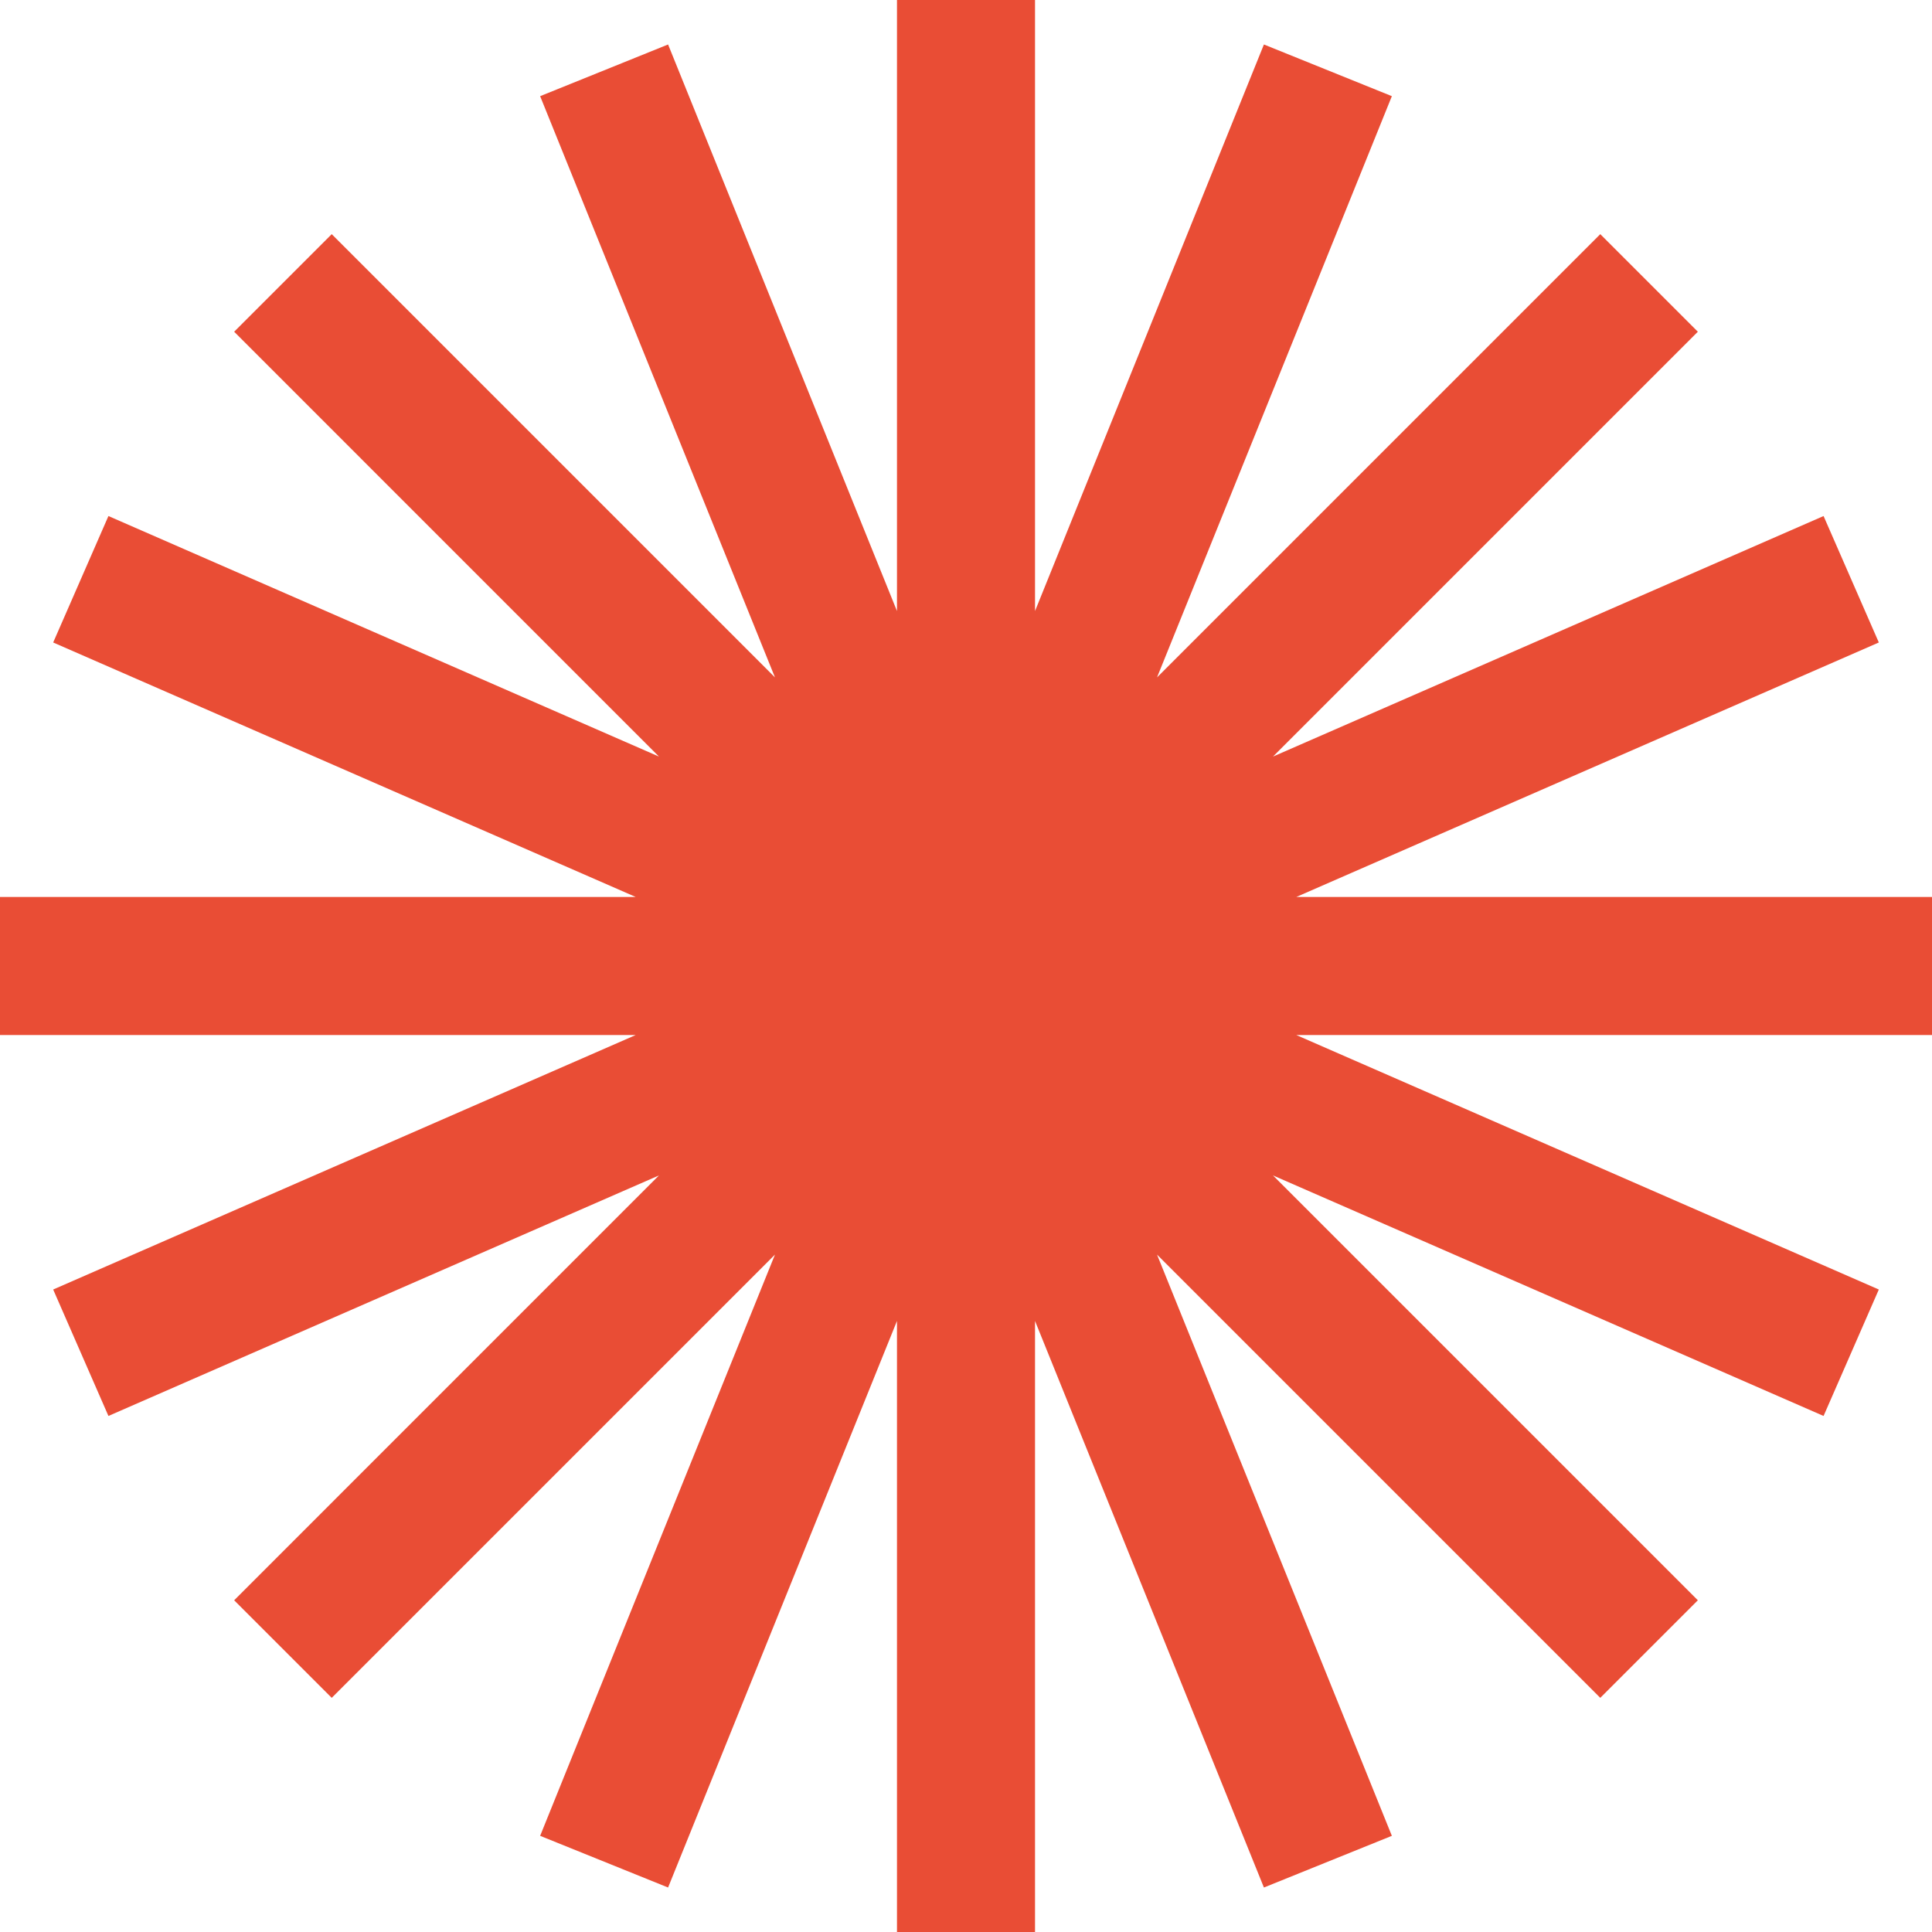
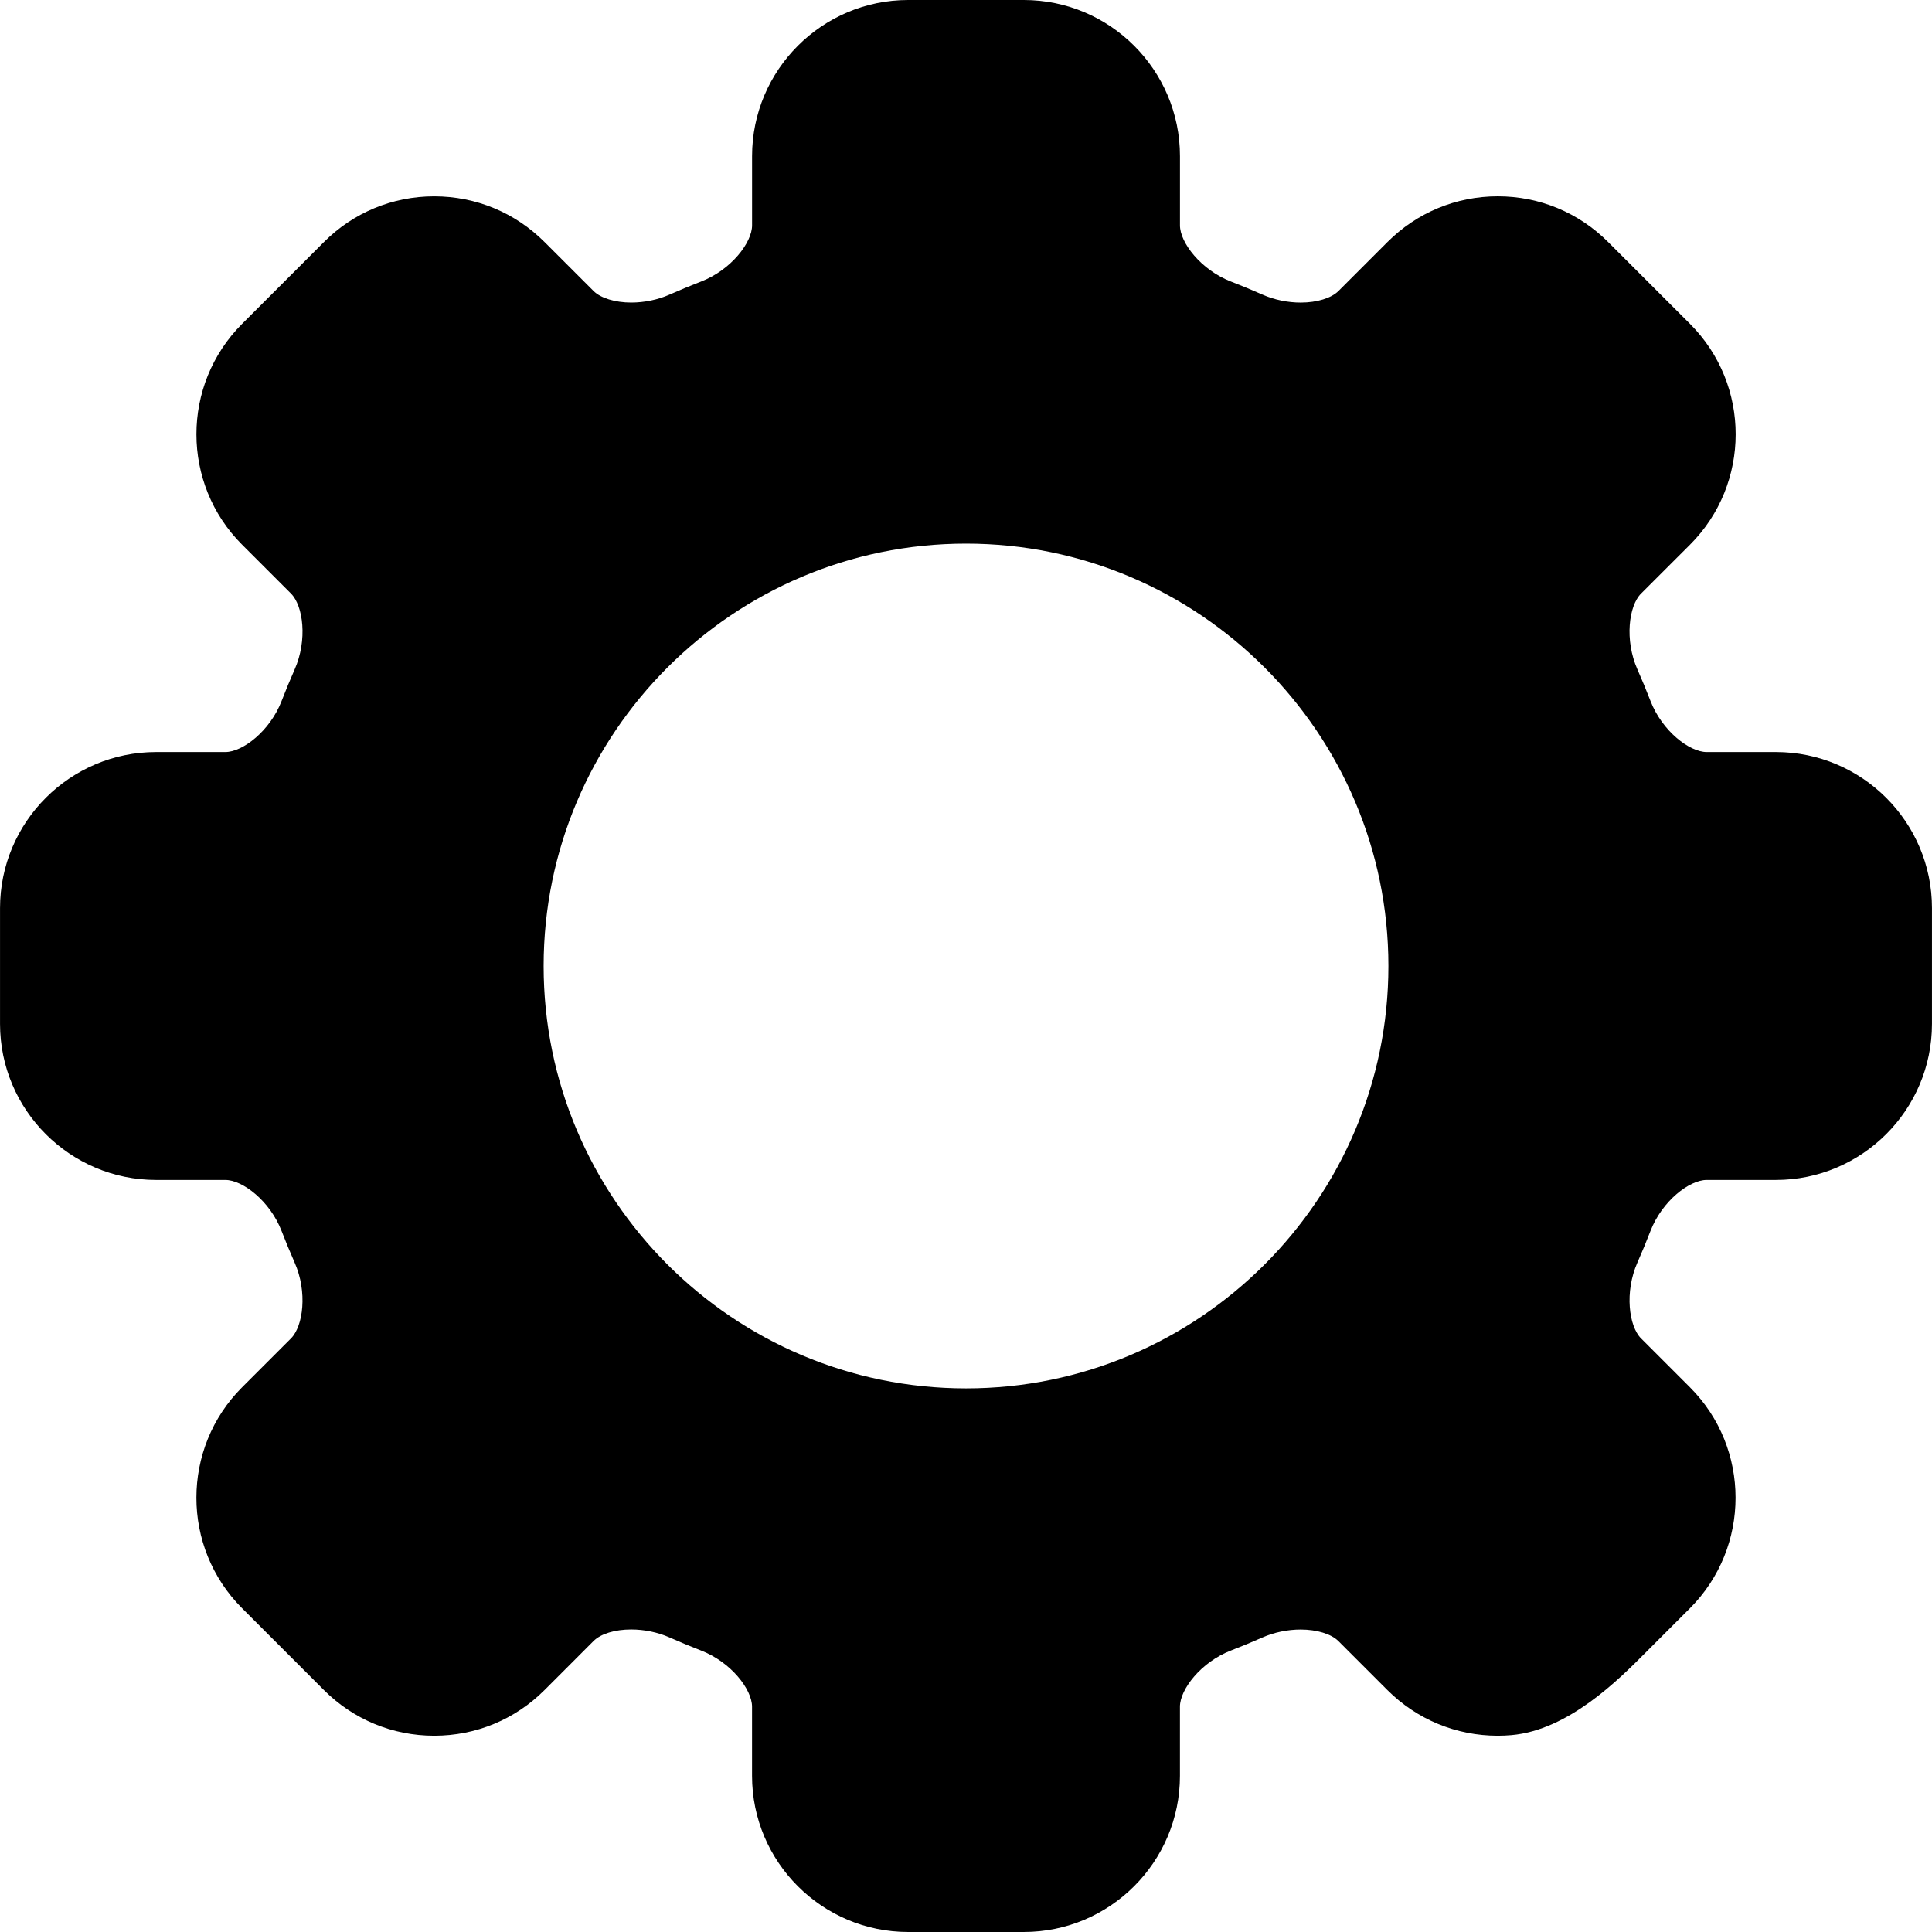
- <svg xmlns="http://www.w3.org/2000/svg" width="40" height="40" viewBox="0 0 40 40" fill="none">
-   <path fill-rule="evenodd" clip-rule="evenodd" d="M21.429 0H18.571V12.651L13.832 0.921L11.183 1.991L16.045 14.025L6.868 4.848L4.848 6.868L13.643 15.664L2.245 10.684L1.101 13.302L13.162 18.571H0V21.429H13.162L1.101 26.698L2.245 29.316L13.643 24.336L4.848 33.132L6.868 35.152L16.045 25.975L11.183 38.009L13.832 39.079L18.571 27.349V40H21.429V27.349L26.168 39.079L28.817 38.009L23.955 25.975L33.132 35.152L35.152 33.132L26.356 24.336L37.755 29.316L38.899 26.698L26.838 21.429H40V18.571H26.838L38.899 13.302L37.755 10.684L26.356 15.664L35.152 6.868L33.132 4.848L23.955 14.025L28.817 1.991L26.168 0.921L21.429 12.651V0Z" fill="#E94D35" />
+ <svg xmlns="http://www.w3.org/2000/svg" fill="#000000" version="1.1" id="Capa_1" width="40px" height="40px" viewBox="0 0 585.283 585.283" xml:space="preserve">
+   <g>
+     <g>
+       <path d="M537.998,227.826h-20.963c-5.225,0-13.502-6.353-17.029-15.471c-1.242-3.213-2.576-6.432-3.963-9.569    c-3.953-8.938-2.596-19.278,1.096-22.962l14.838-14.819c18.441-18.443,18.441-48.443,0.006-66.879l-24.783-24.783    c-8.951-8.951-20.83-13.877-33.455-13.877s-24.504,4.927-33.451,13.877l-14.822,14.822c-2.158,2.157-6.531,3.498-11.414,3.498    c-3.957,0-8.064-0.851-11.564-2.399c-3.139-1.386-6.352-2.717-9.553-3.957c-9.123-3.528-15.479-11.809-15.479-17.032V47.292    C357.461,21.218,336.246,0,310.172,0h-35.049c-26.077,0-47.289,21.215-47.289,47.292v20.982c0,5.223-6.356,13.5-15.475,17.029    c-3.191,1.233-6.405,2.564-9.553,3.954c-3.5,1.548-7.613,2.399-11.573,2.399c-4.883,0-9.259-1.34-11.417-3.495l-14.829-14.823    c-8.938-8.938-20.82-13.865-33.452-13.865s-24.504,4.927-33.431,13.877L73.334,98.122c-18.437,18.437-18.437,48.437,0,66.873    l14.823,14.823c3.69,3.69,5.052,14.039,1.102,22.987c-1.383,3.136-2.714,6.349-3.951,9.553    c-3.525,9.116-11.805,15.468-17.035,15.468H47.297c-26.077,0-47.289,21.215-47.289,47.292v35.049    c0,26.074,21.215,47.289,47.289,47.289H68.27c5.227,0,13.51,6.352,17.032,15.469c1.236,3.201,2.567,6.414,3.95,9.549    c3.951,8.949,2.589,19.297-1.102,22.988l-14.823,14.822c-18.437,18.434-18.437,48.449-0.006,66.9l24.786,24.789    c8.935,8.932,20.808,13.854,33.437,13.854c12.628,0,24.501-4.918,33.437-13.854l14.832-14.842    c2.188-2.189,6.454-3.496,11.408-3.496c3.957,0,8.063,0.85,11.567,2.398c3.109,1.377,6.328,2.711,9.562,3.963    c9.122,3.527,15.475,11.805,15.475,17.029v20.963c0,26.074,21.215,47.293,47.289,47.293h35.05    c26.076,0,47.289-21.215,47.289-47.293v-20.963c0-5.225,6.352-13.502,15.467-17.023c3.201-1.236,6.414-2.566,9.551-3.953    c3.5-1.545,7.607-2.396,11.564-2.396c4.889,0,9.266,1.34,11.422,3.498l14.822,14.822c8.961,8.936,20.842,13.854,33.469,13.854    c1.367,0,2.75-0.062,4.111-0.182c17.268-1.5,32.502-16.805,40.686-25.027l1.035-1.037l12.391-12.391    c18.404-18.451,18.404-48.455,0.008-66.895l-14.832-14.832c-3.689-3.689-5.051-14.039-1.102-22.99    c1.391-3.145,2.719-6.357,3.951-9.549c3.525-9.117,11.803-15.469,17.025-15.469h20.965c26.078,0,47.289-21.215,47.289-47.293    v-35.045C585.287,249.041,564.072,227.826,537.998,227.826z M420.607,292.643c0,70.559-57.402,127.961-127.959,127.961    c-70.558,0-127.96-57.402-127.96-127.961c0-70.557,57.403-127.959,127.96-127.959    C363.205,164.683,420.607,222.085,420.607,292.643z" />
+     </g>
+   </g>
</svg>
